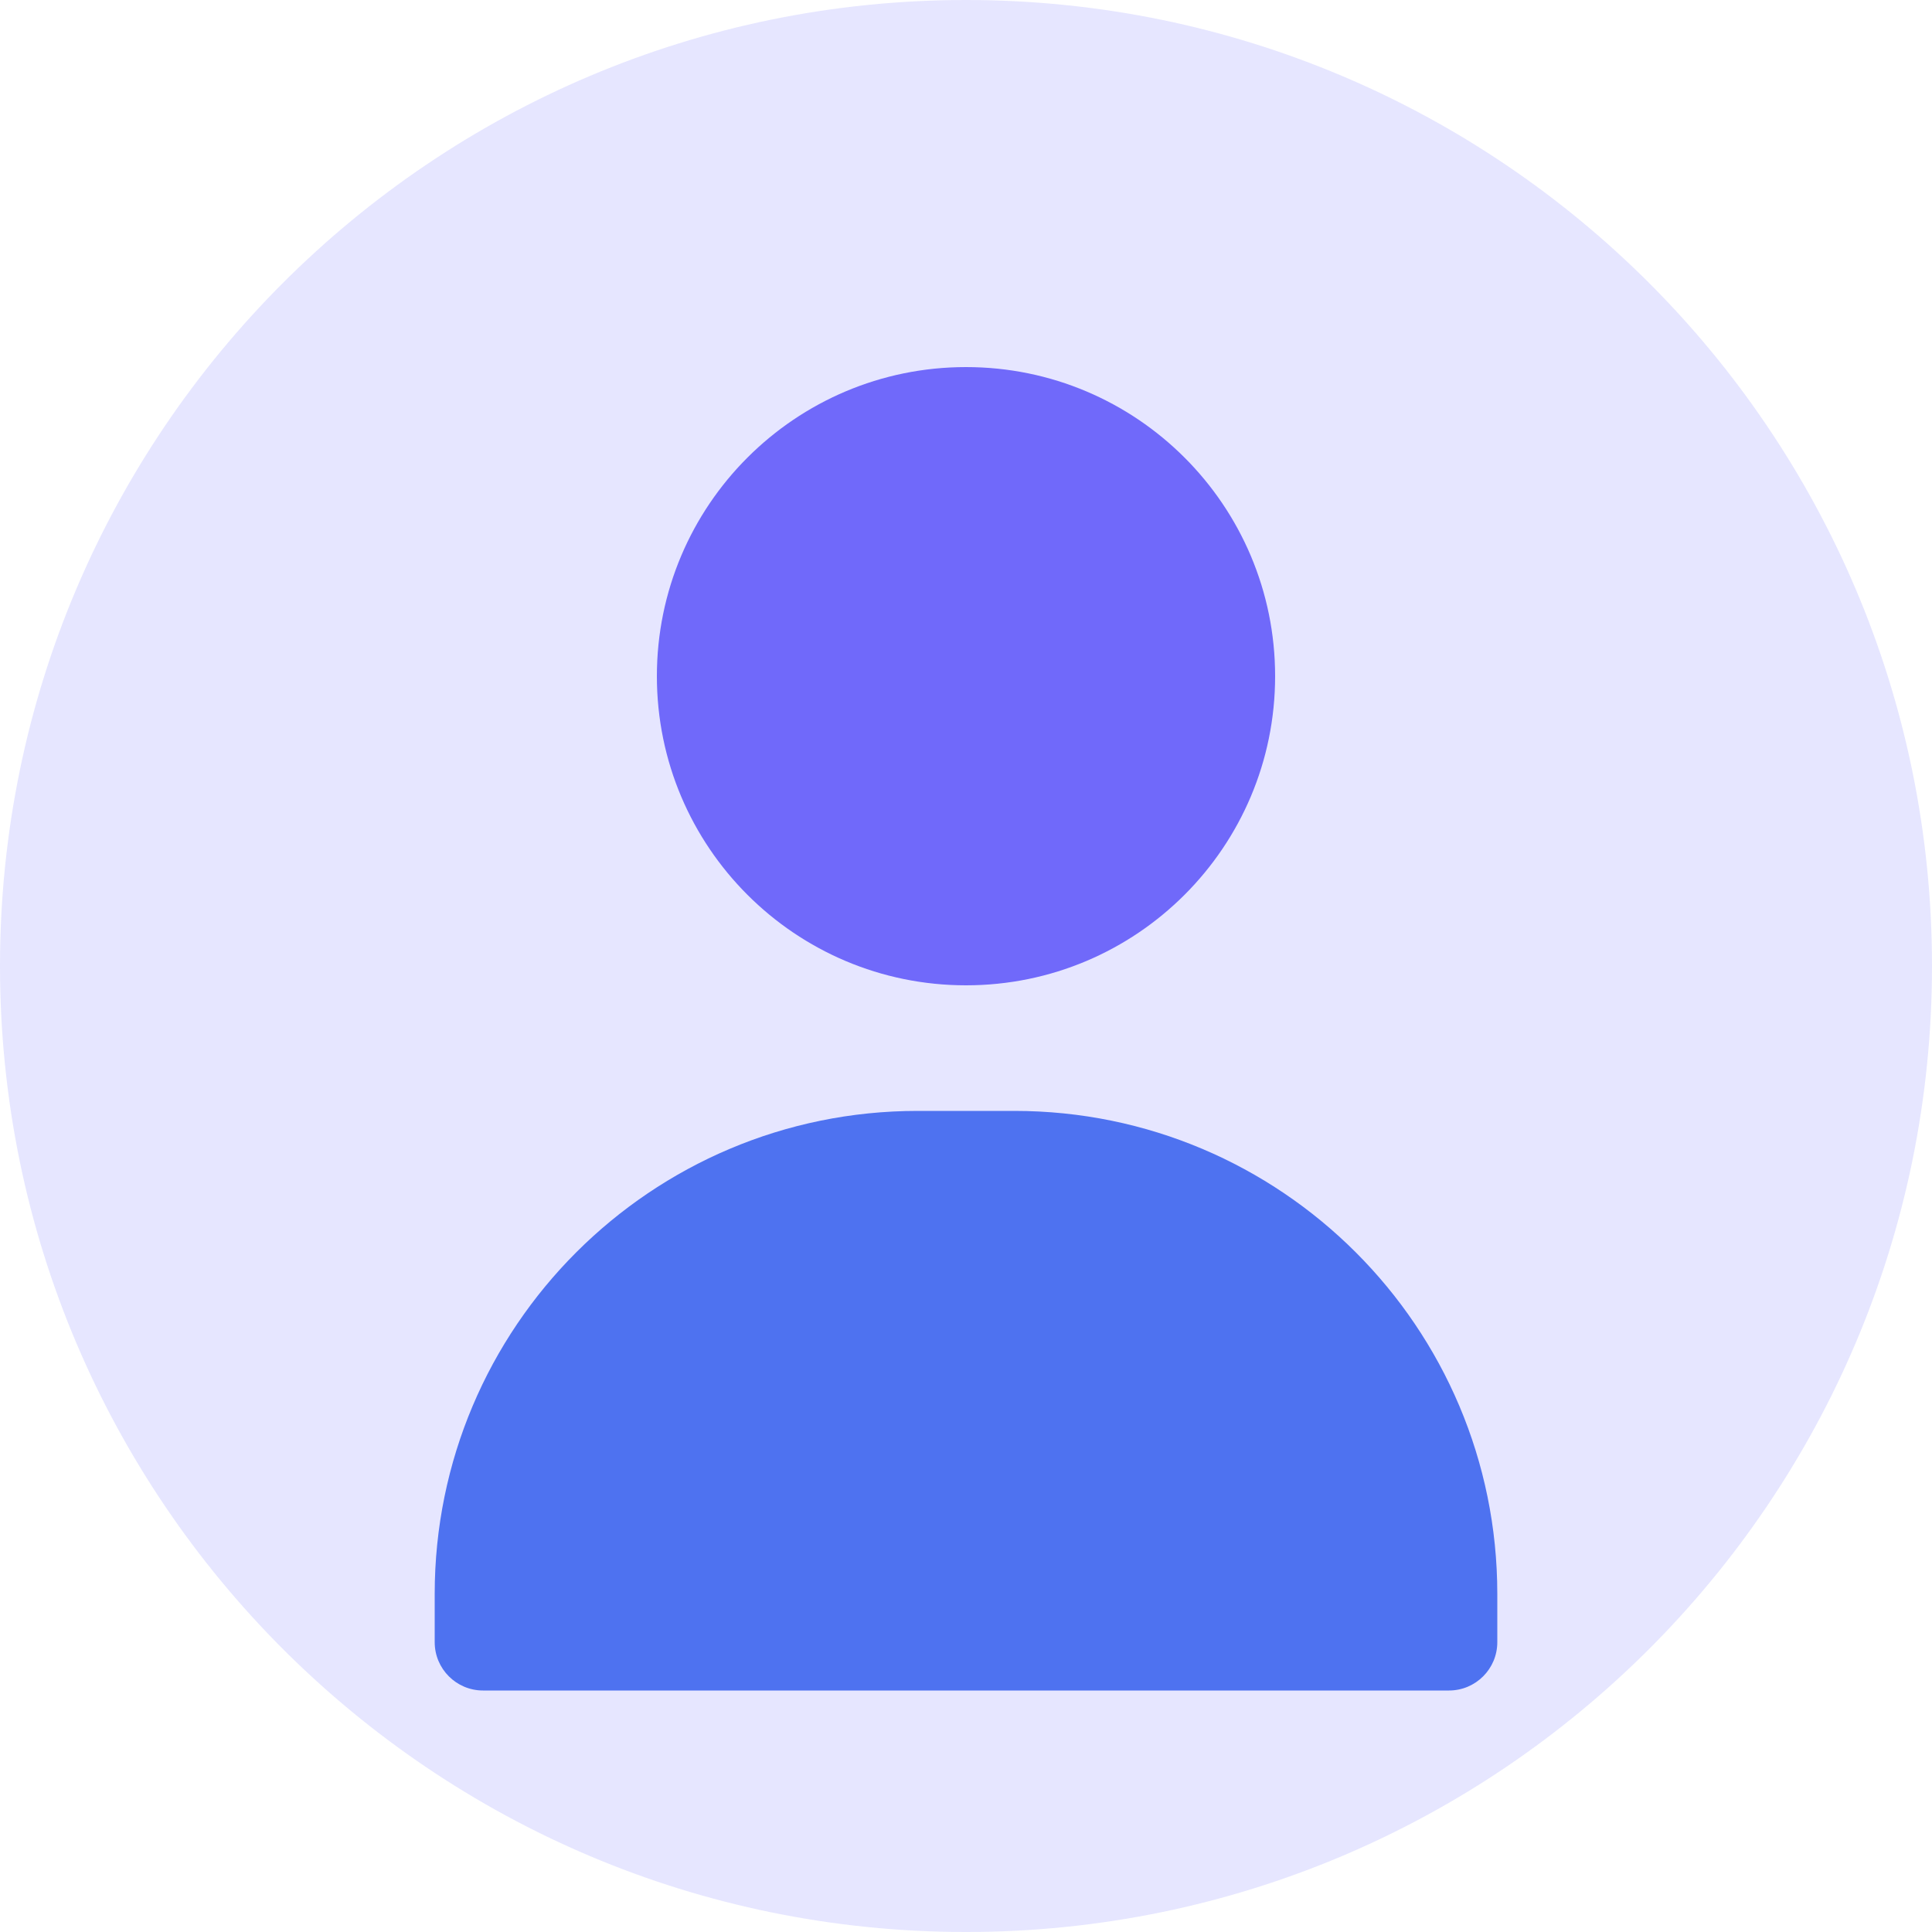
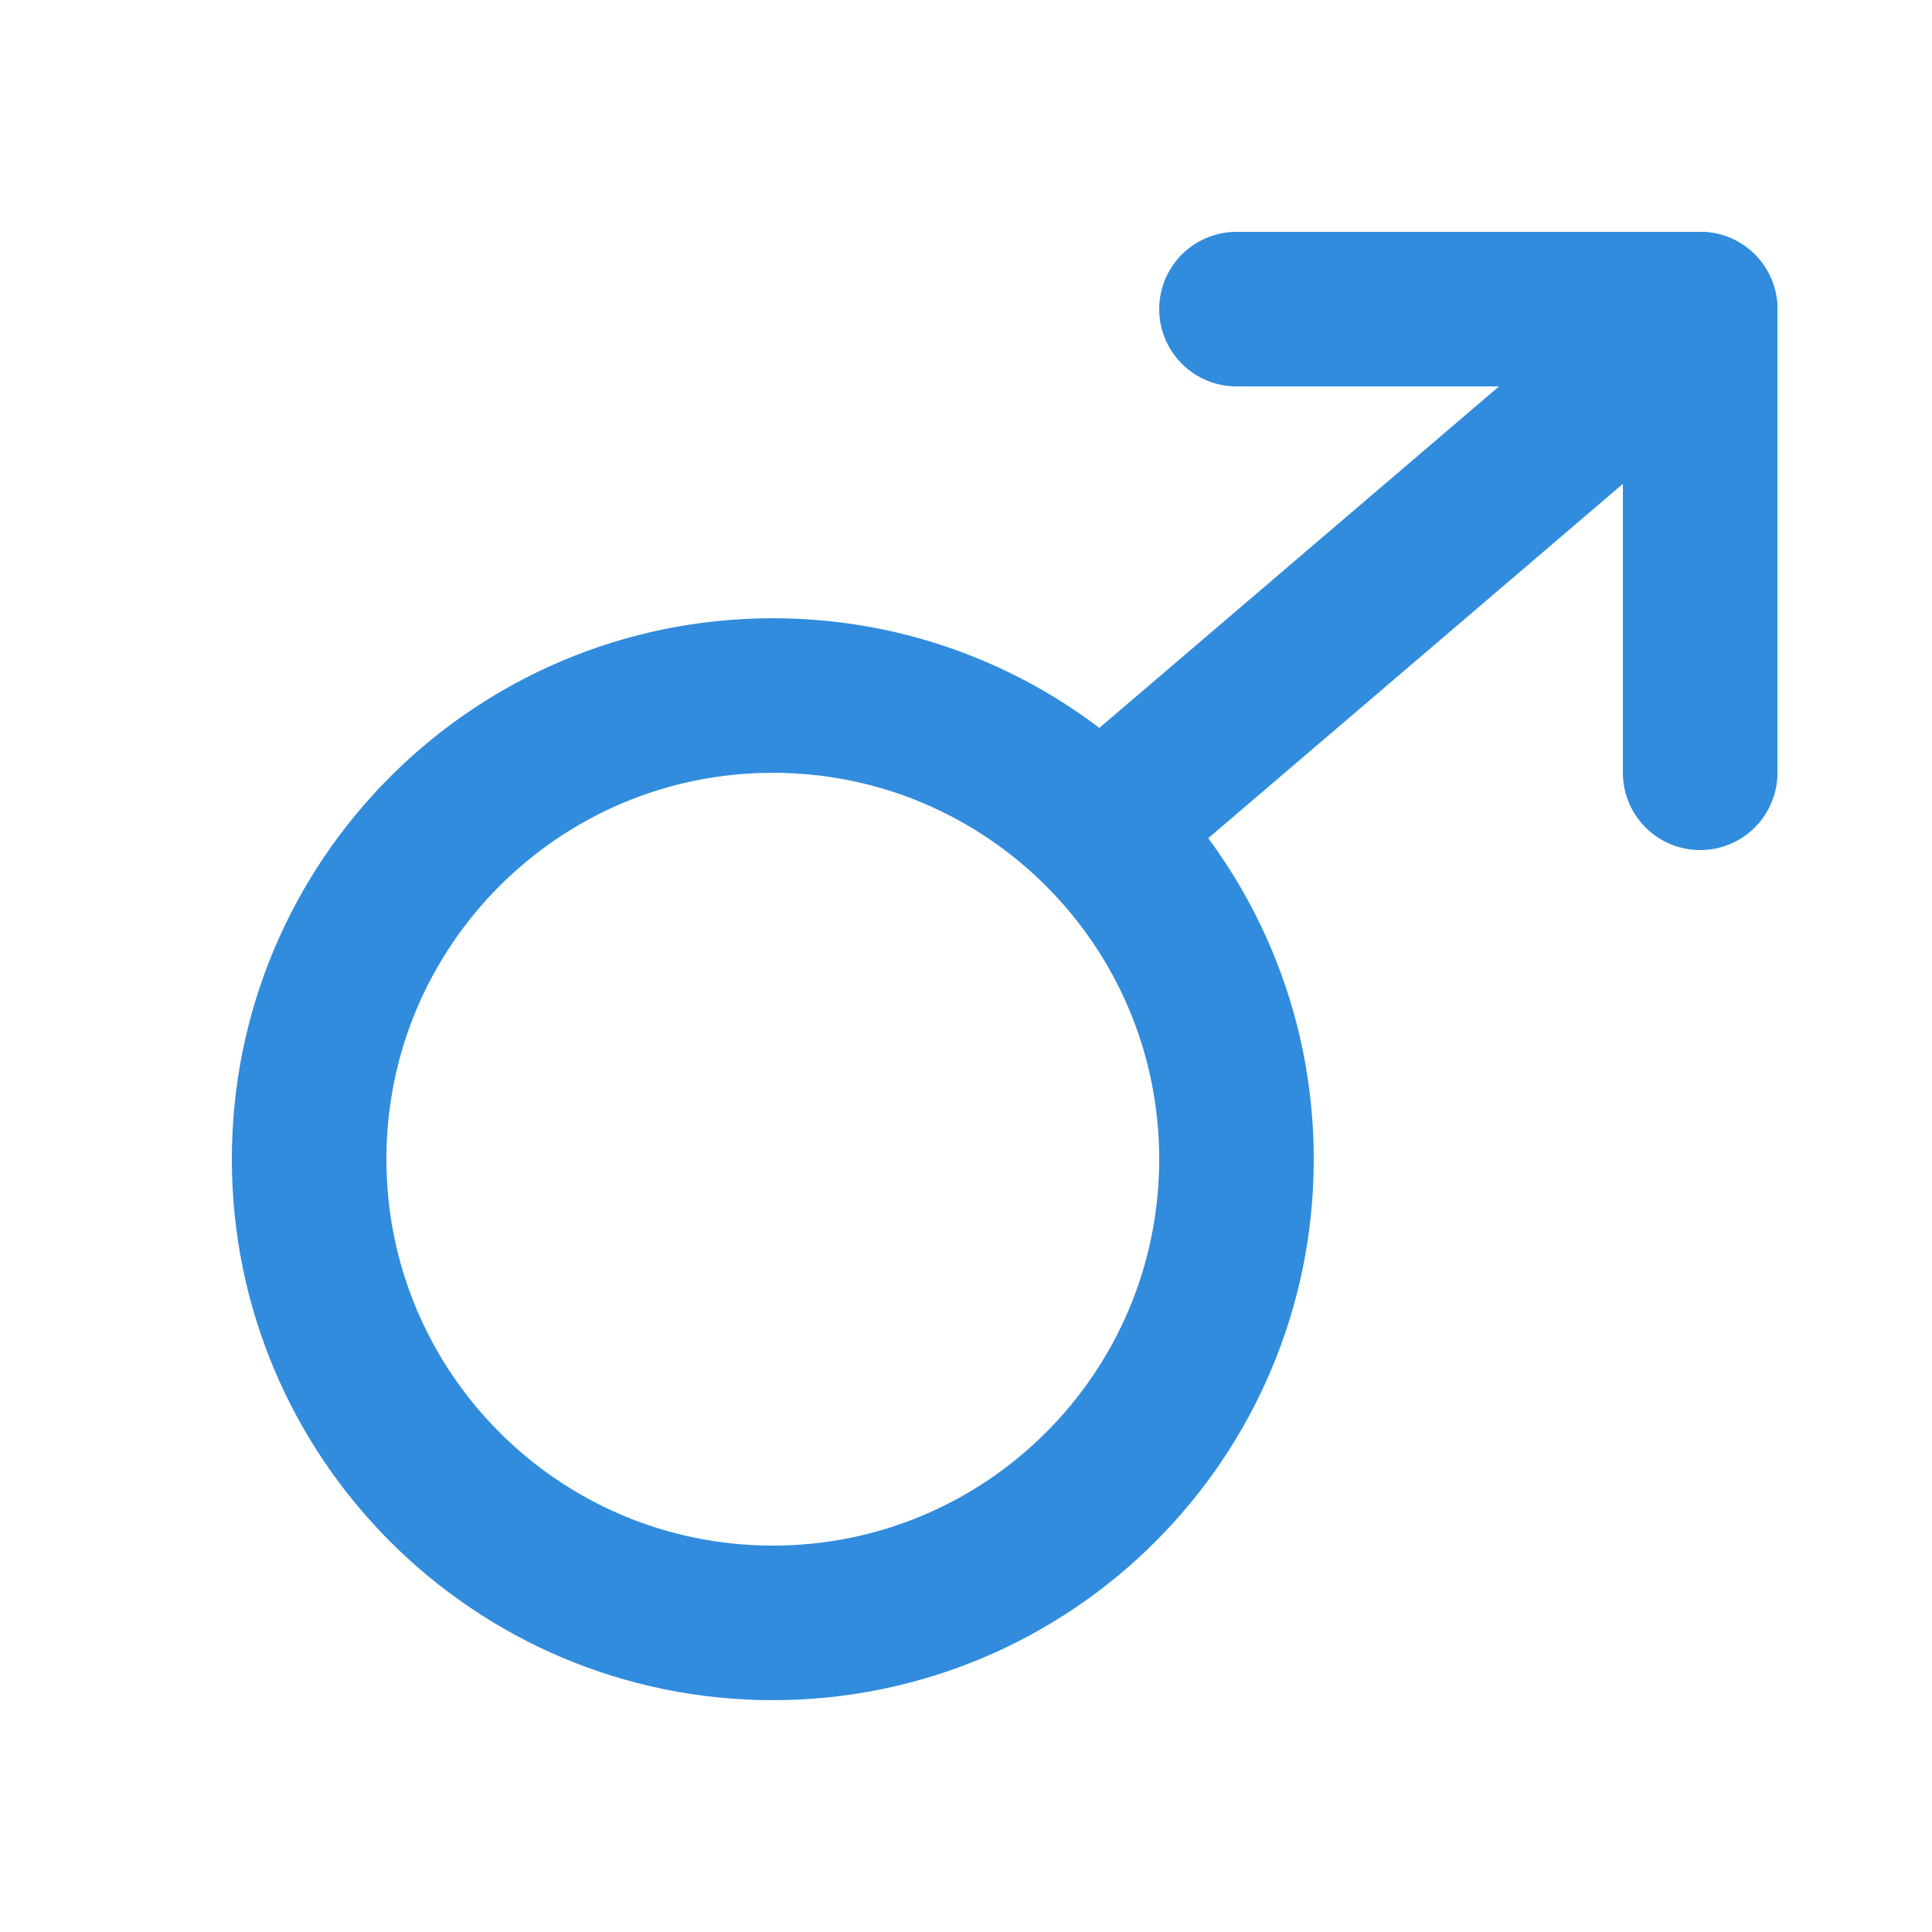
- <svg xmlns="http://www.w3.org/2000/svg" width="20" height="20" viewBox="0 0 20 20" fill="none">
-   <rect width="20" height="20" rx="10" fill="#E6E6FF" />
-   <circle cx="10" cy="7" r="3.2" fill="#7069FA" />
-   <path d="M4.5 16.5C4.5 13.739 6.739 11.5 9.5 11.5H10.5C13.261 11.5 15.5 13.739 15.5 16.5V17C15.5 17.276 15.276 17.5 15 17.5H5C4.724 17.5 4.5 17.276 4.5 17V16.5Z" fill="#4E72F0" />
+ <svg xmlns="http://www.w3.org/2000/svg" width="25" height="25" viewBox="0 0 25 25" fill="none">
+   <circle cx="10" cy="15" r="6" stroke="#318CDD" stroke-width="2" />
+   <path d="M14.5 10.5L20.808 5.11" stroke="#318CDD" stroke-width="2" stroke-linecap="round" />
+   <line x1="22" y1="4" x2="22" y2="10" stroke="#318CDD" stroke-width="2" stroke-linecap="round" />
+   <line x1="22" y1="4" x2="16" y2="4" stroke="#318CDD" stroke-width="2" stroke-linecap="round" />
</svg>
